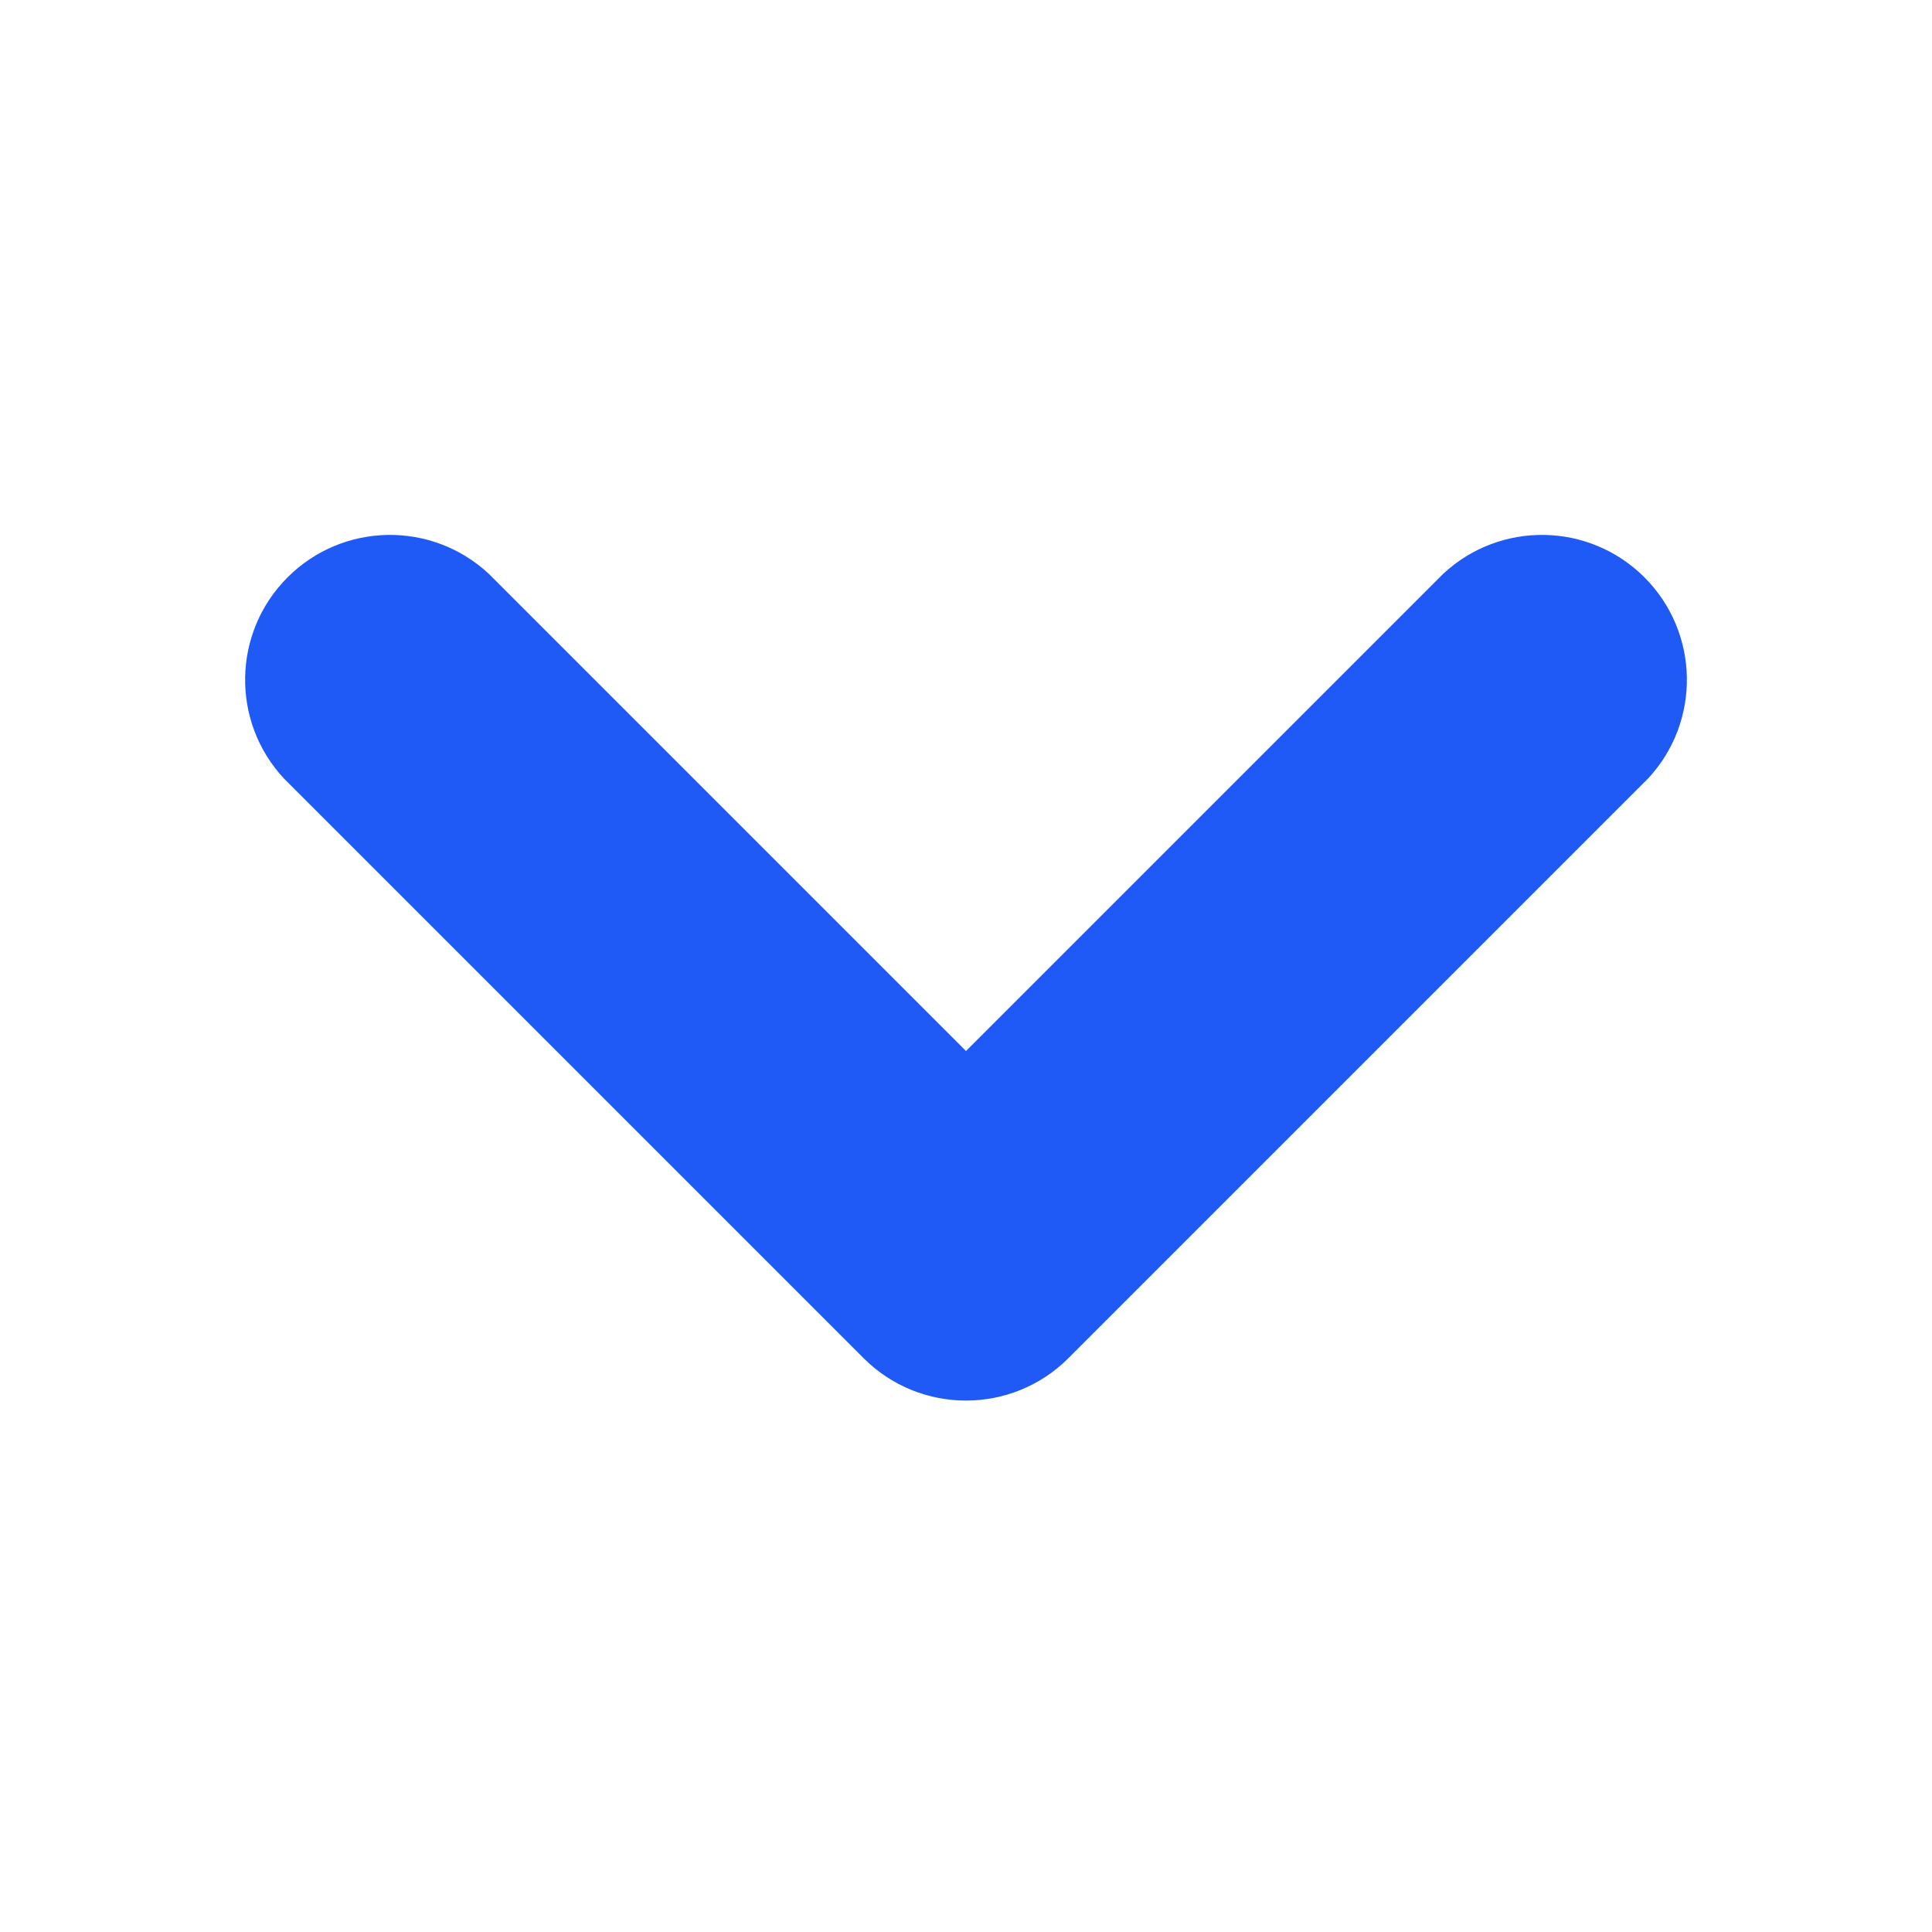
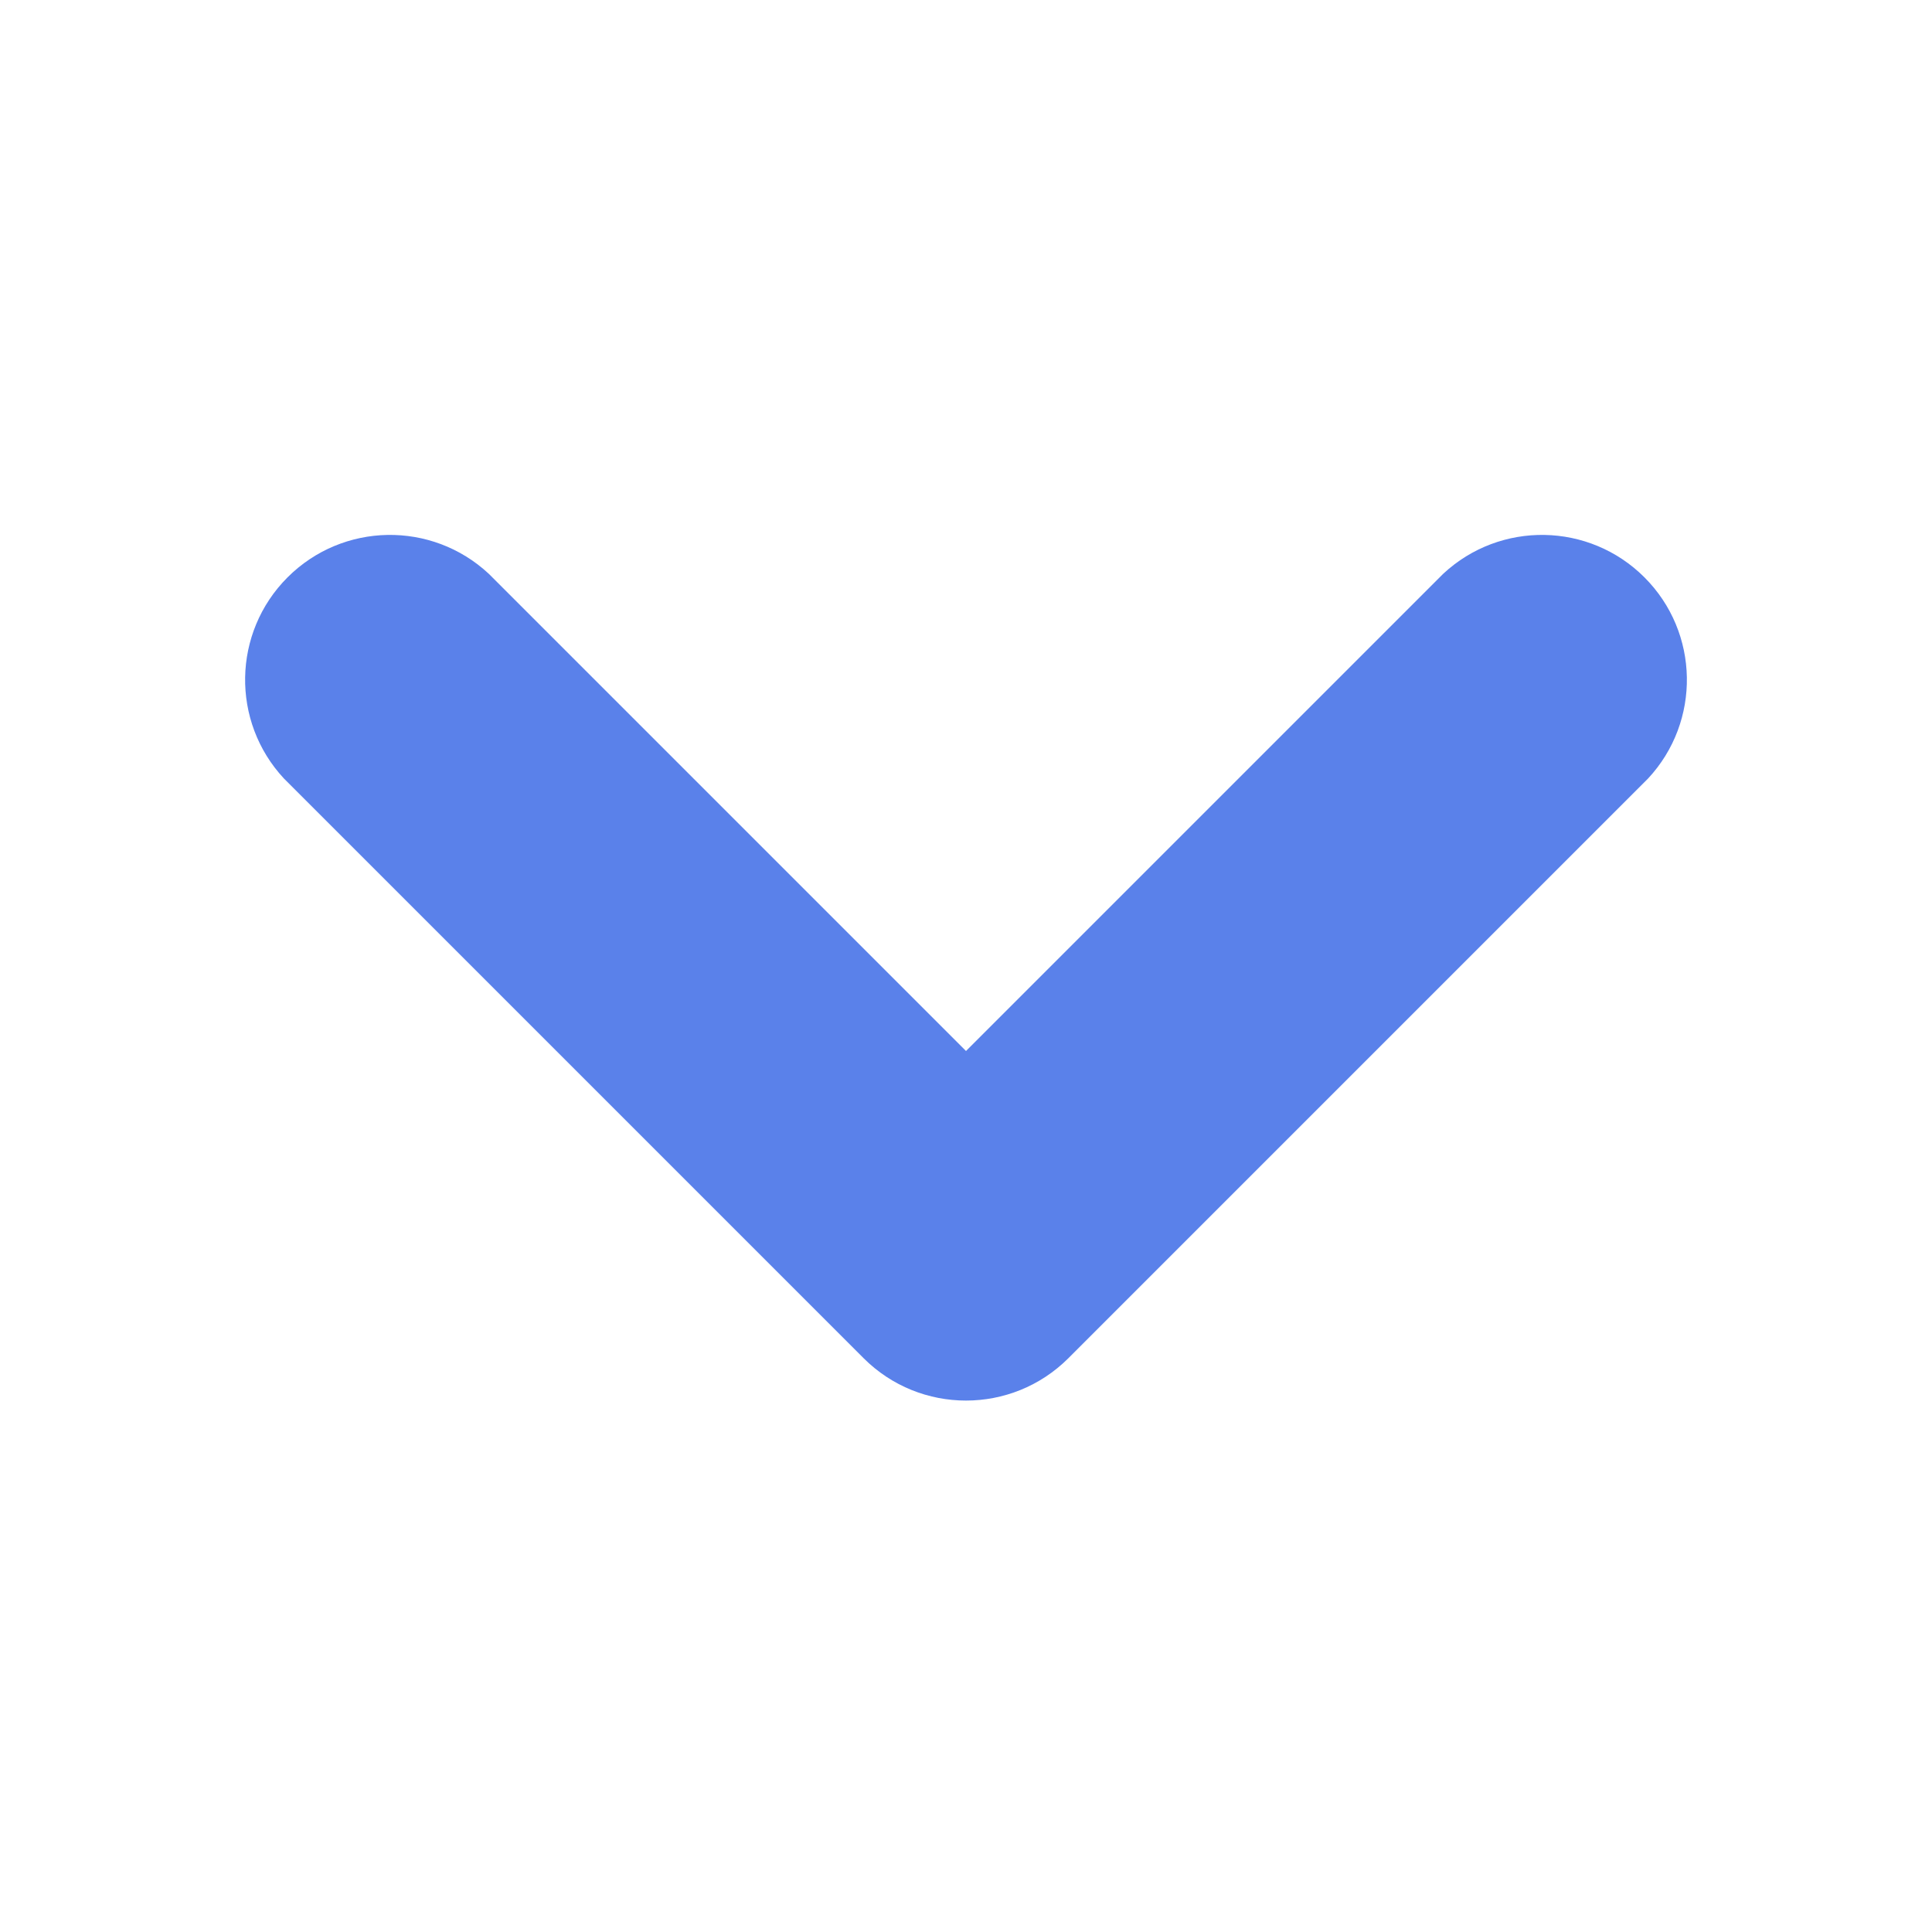
<svg xmlns="http://www.w3.org/2000/svg" width="10" height="10" viewBox="0 0 10 10">
-   <path fill="#1f5af6" fill-rule="evenodd" d="M5 5.44L2.53 2.97a.75.75 0 0 0-1.06 1.06l3 3a.75.75 0 0 0 1.06 0l3-3a.75.75 0 0 0-1.06-1.06L5 5.44z" />
+   <path fill="#5a81ea" fill-rule="evenodd" d="M5 5.44L2.53 2.97a.75.75 0 0 0-1.06 1.06l3 3a.75.75 0 0 0 1.06 0l3-3a.75.75 0 0 0-1.06-1.06L5 5.44z" />
</svg>
